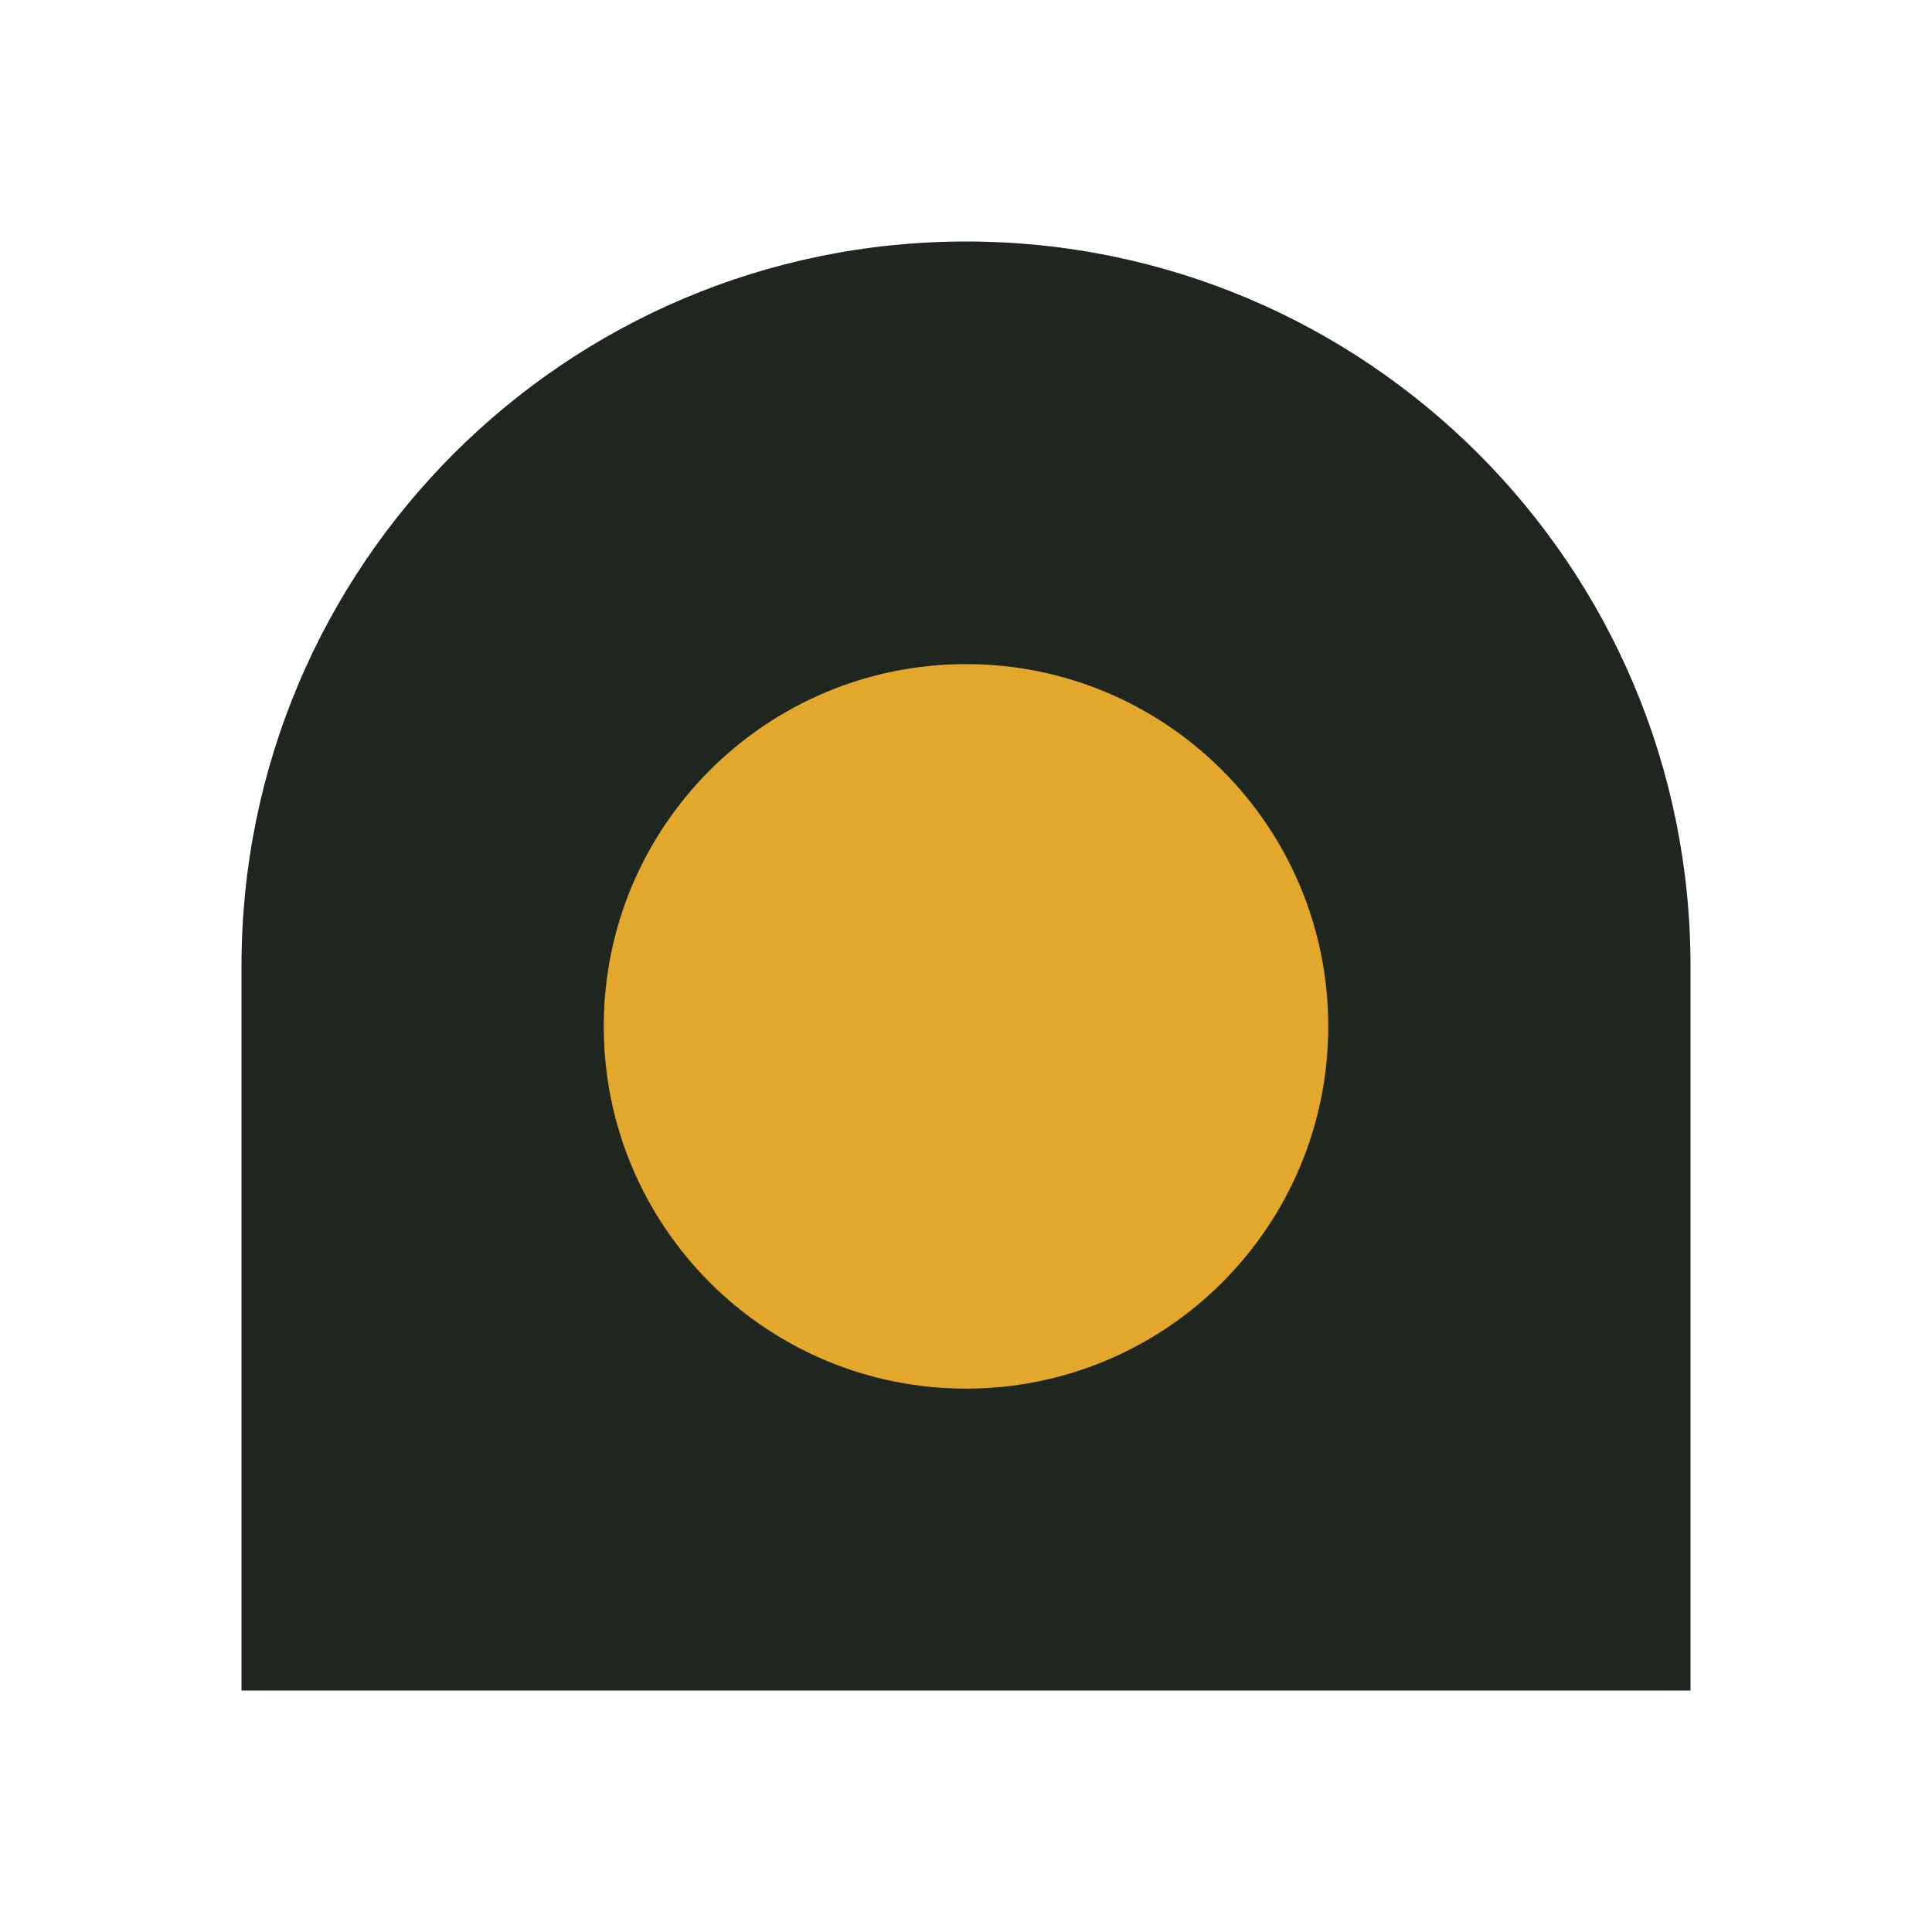
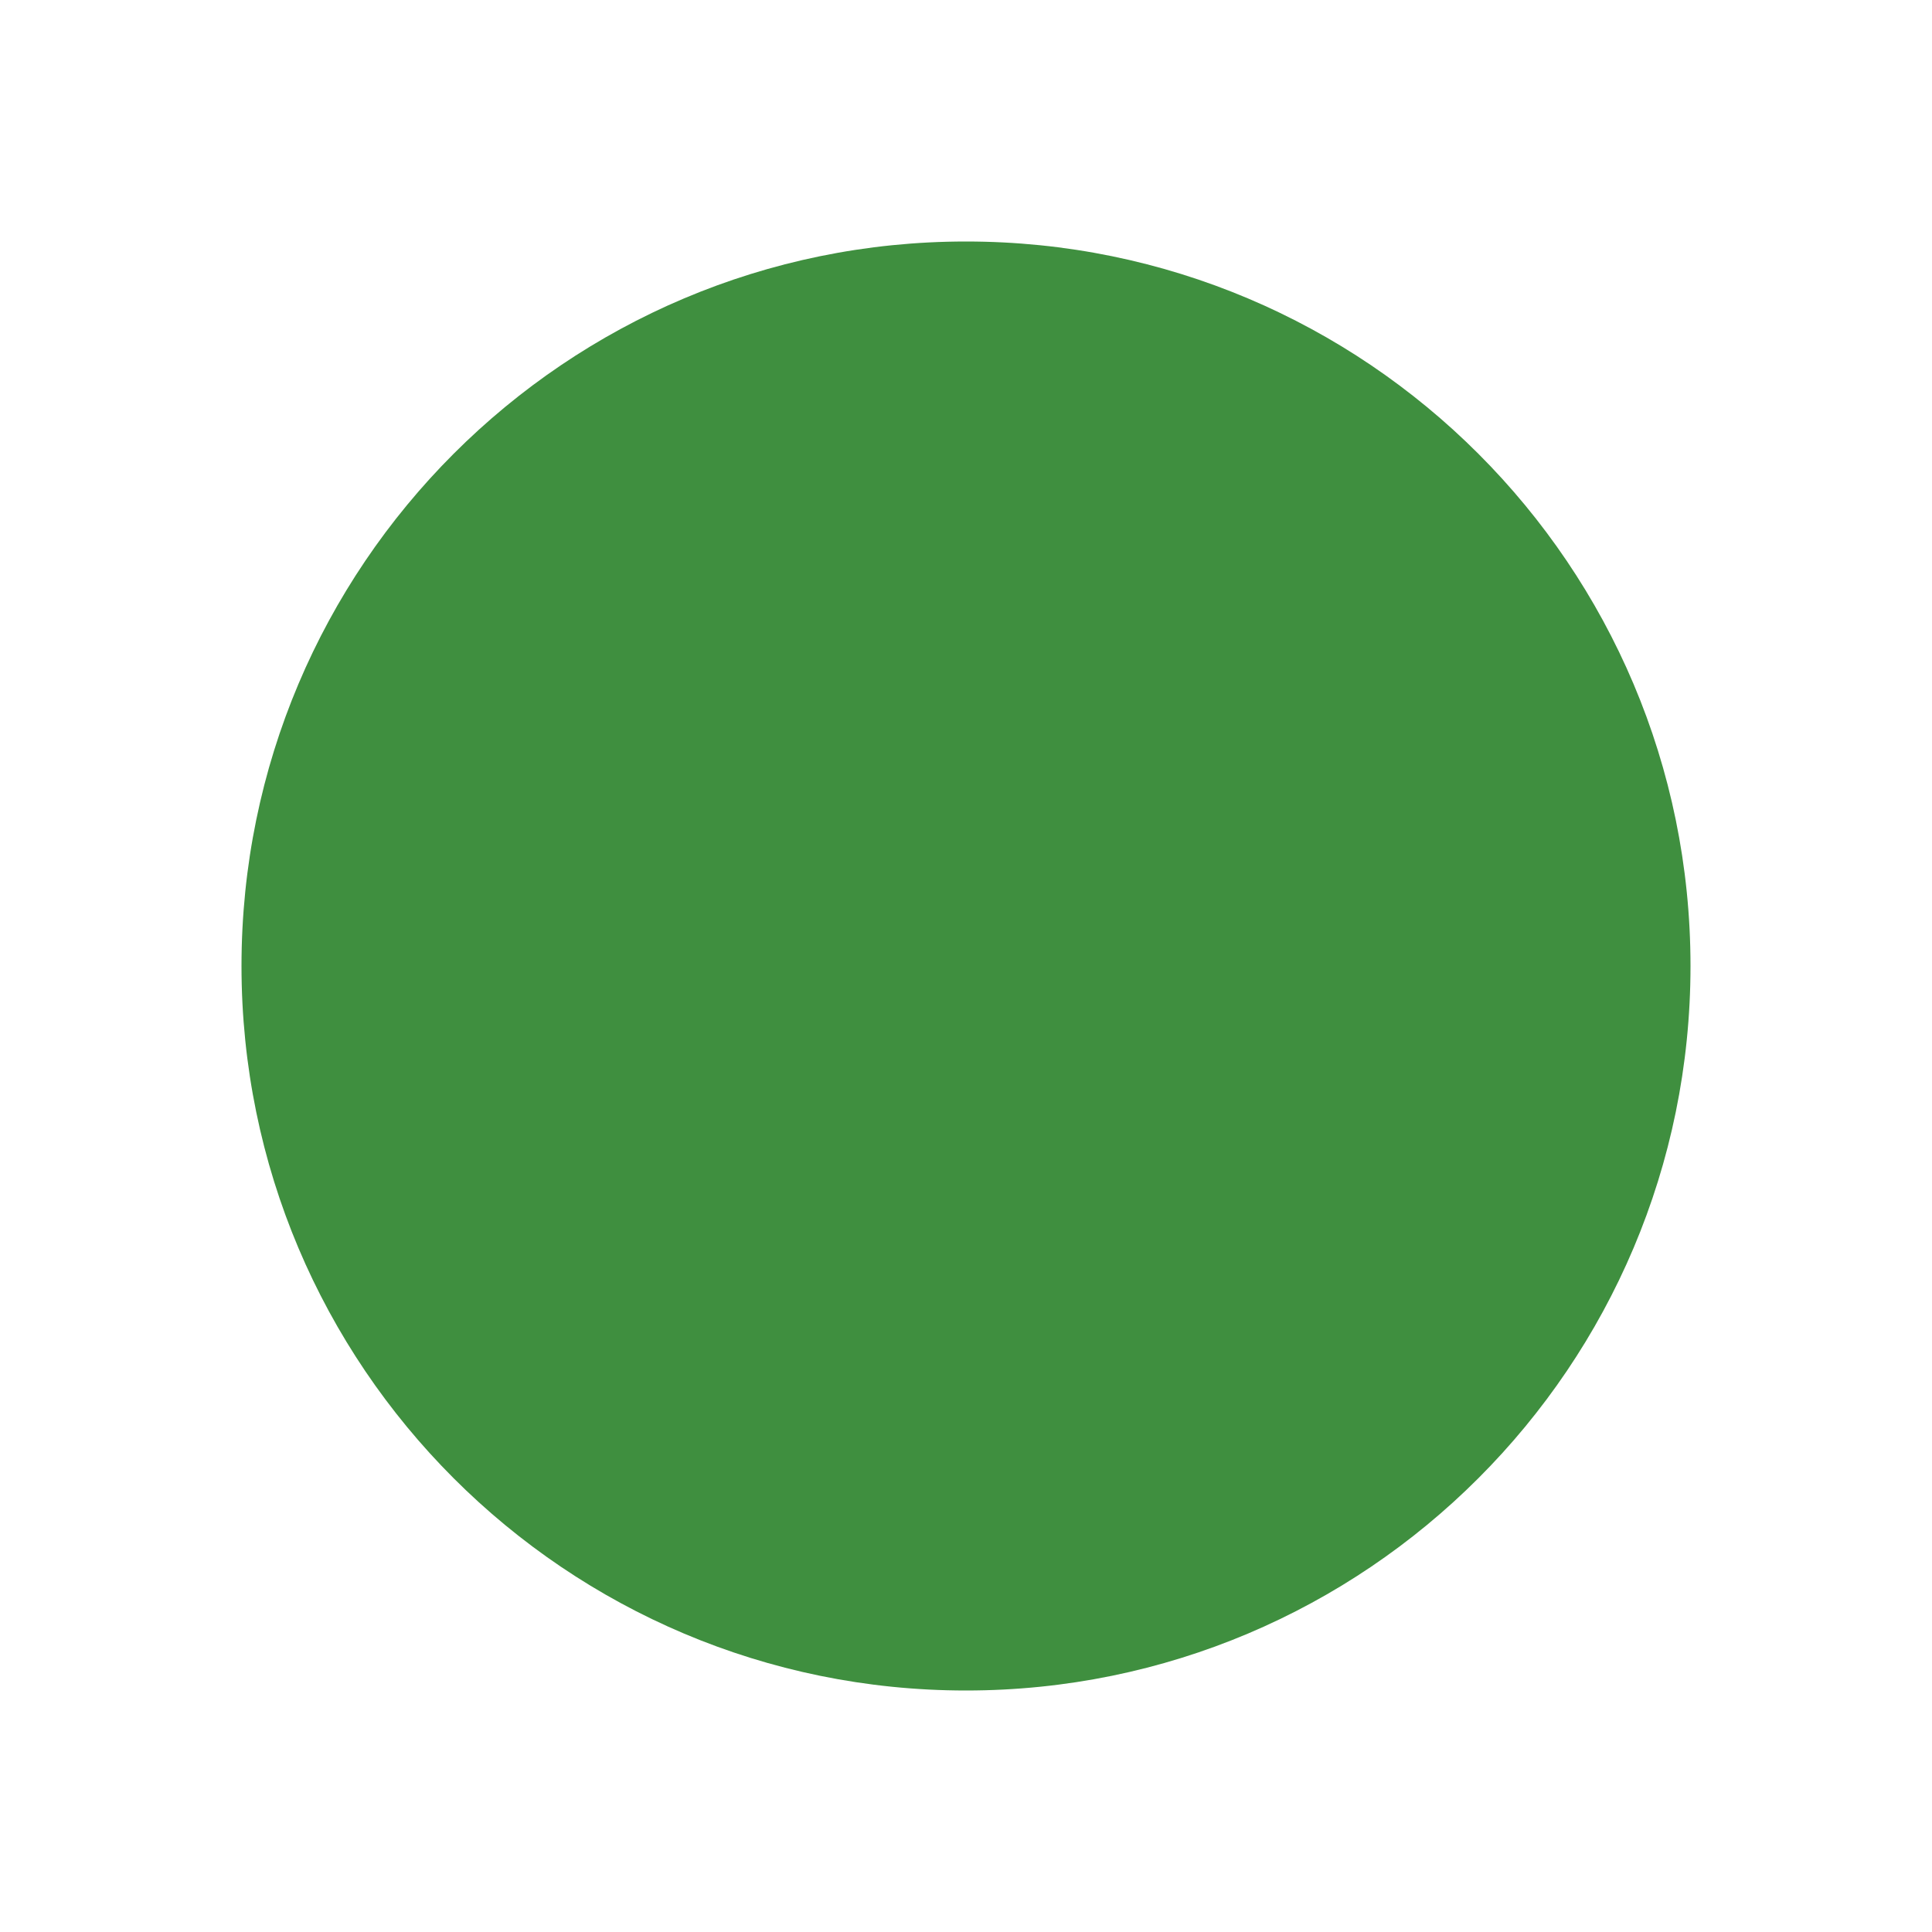
<svg xmlns="http://www.w3.org/2000/svg" viewBox="0 0 32 32">
-   <style>.a{fill:#1f2620}.b{fill:#e3a82b}@media (prefers-color-scheme:dark){.a{fill:#ede8da}.b{fill:#f0b63a}}</style>
-   <path class="a" d="M4 28V16a12 12 0 0 1 24 0v12z" />
-   <circle class="b" cx="16" cy="17" r="6" />
+   <style>.a{fill:#3f8f3f}@media (prefers-color-scheme:dark){.a{fill:#8fdc9f}}</style>
+   <circle class="a" cx="16" cy="16" r="12" />
</svg>
